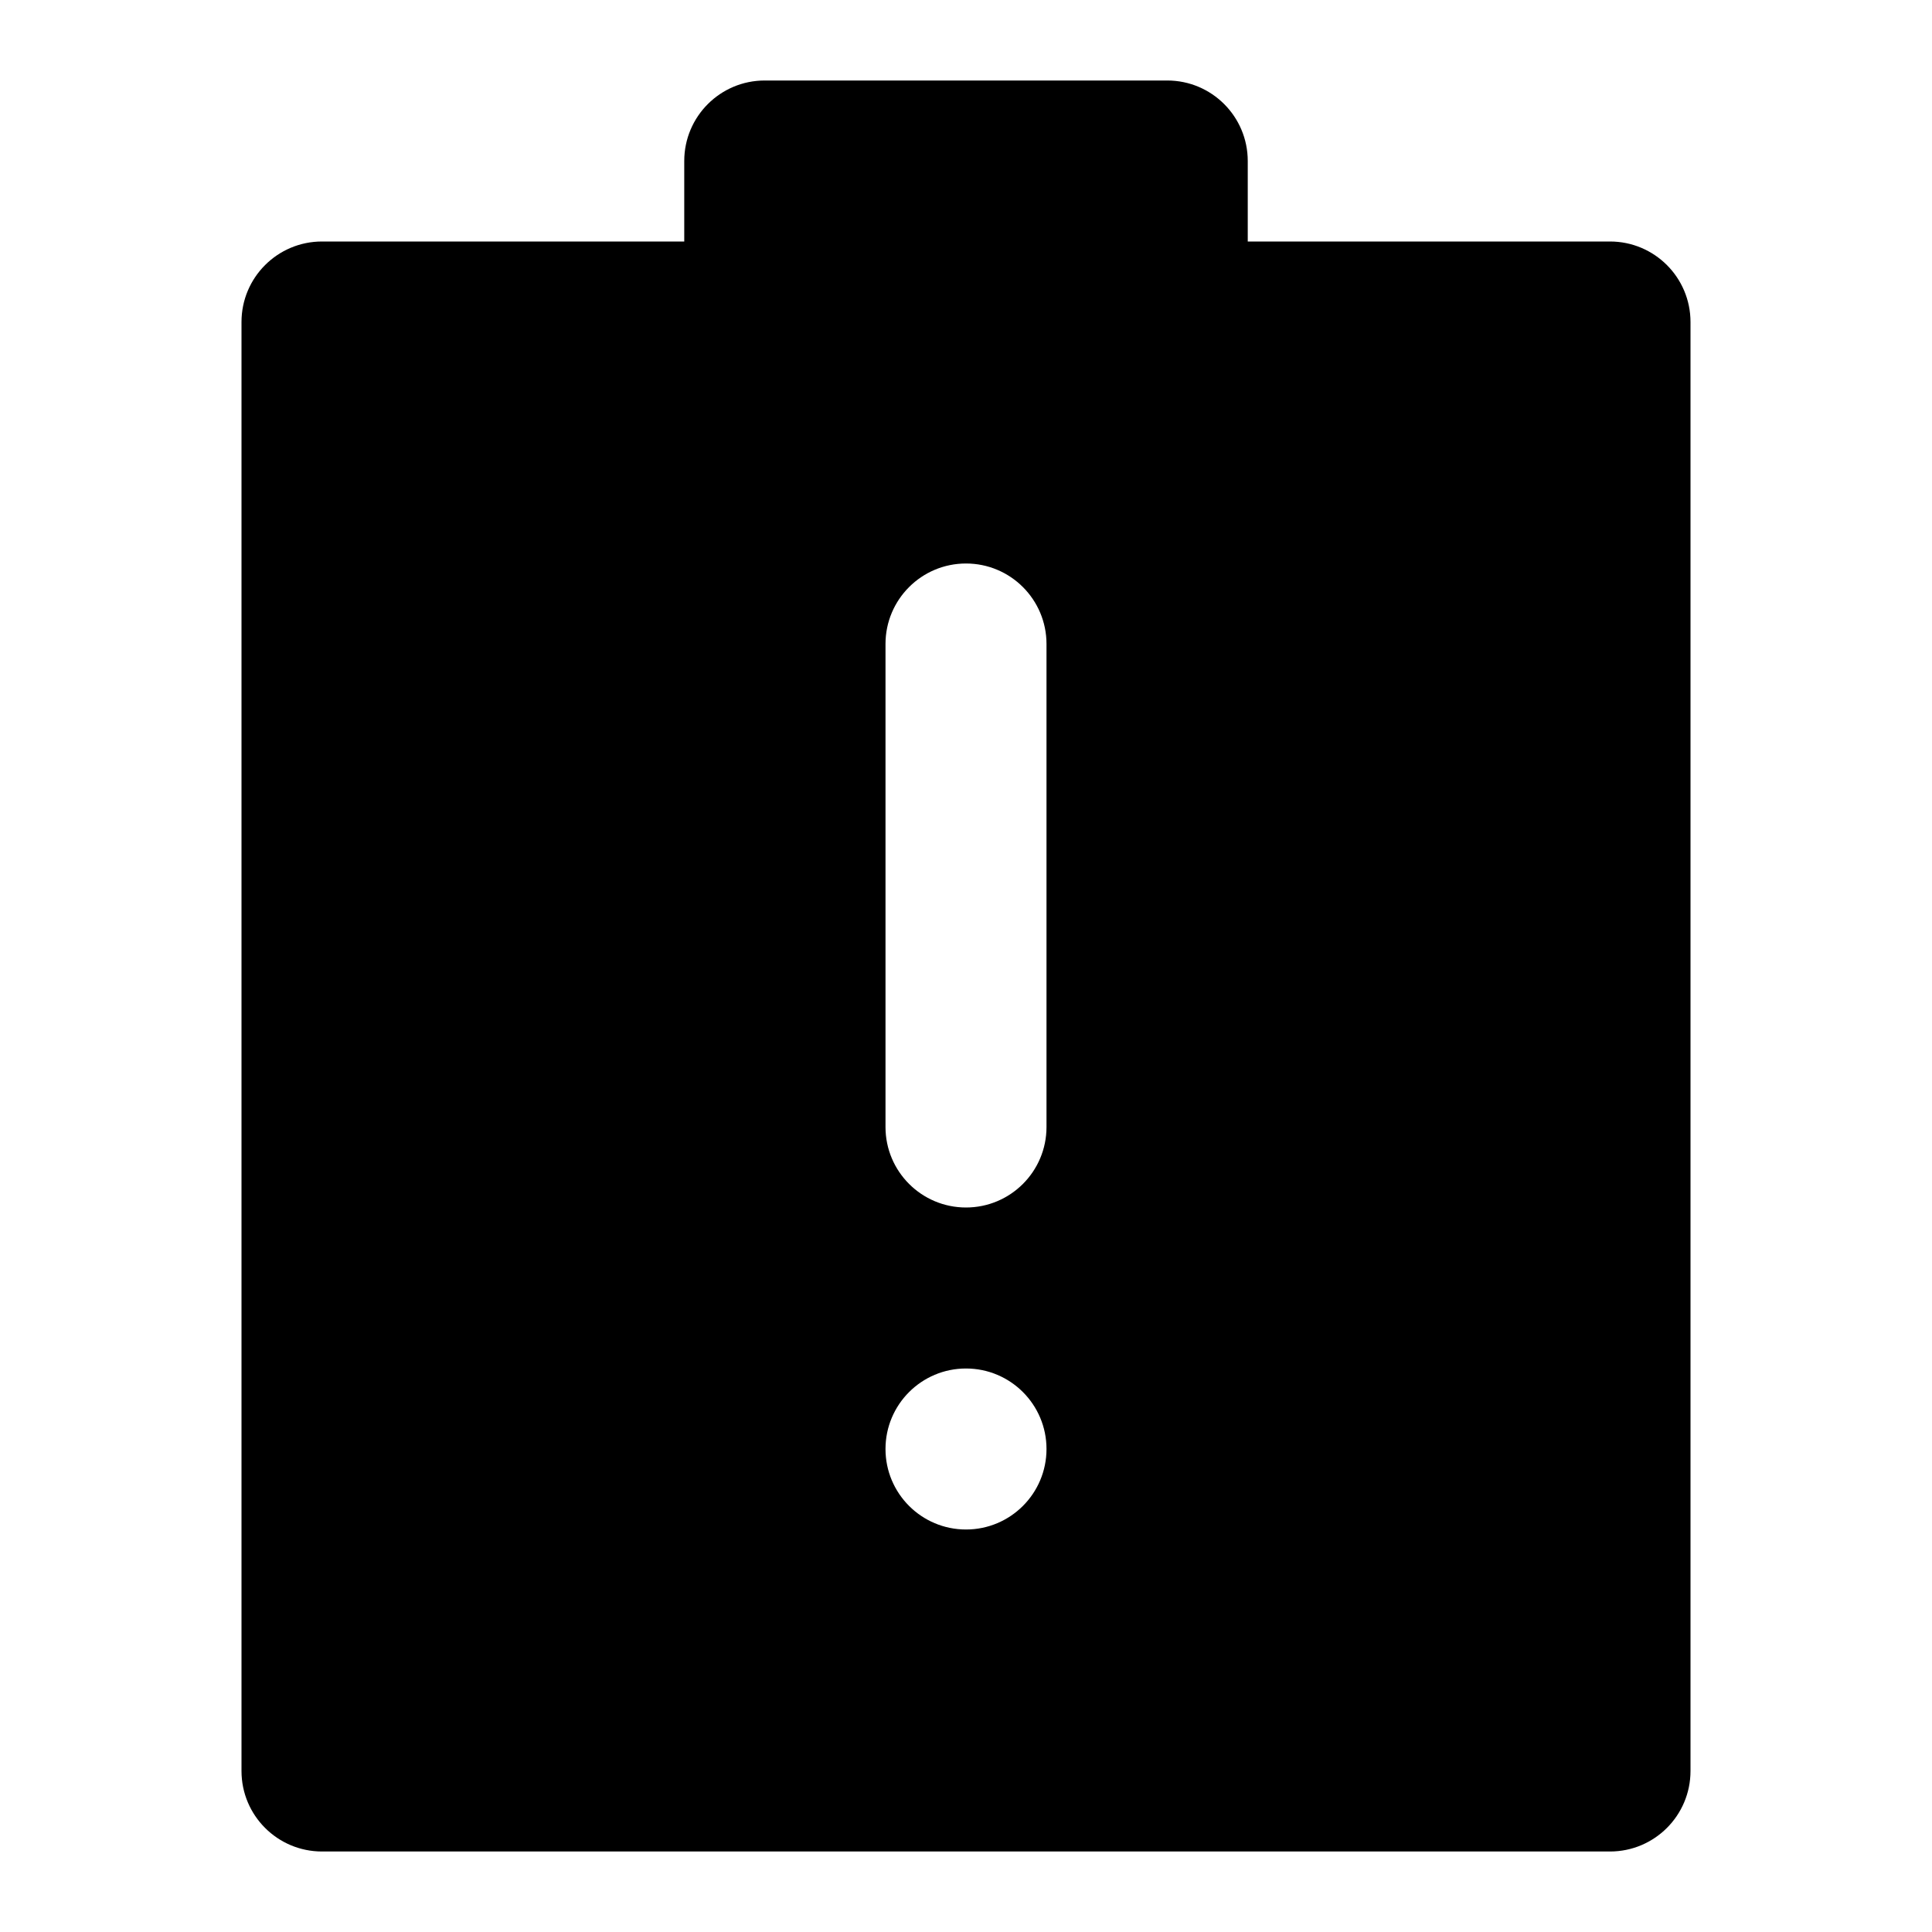
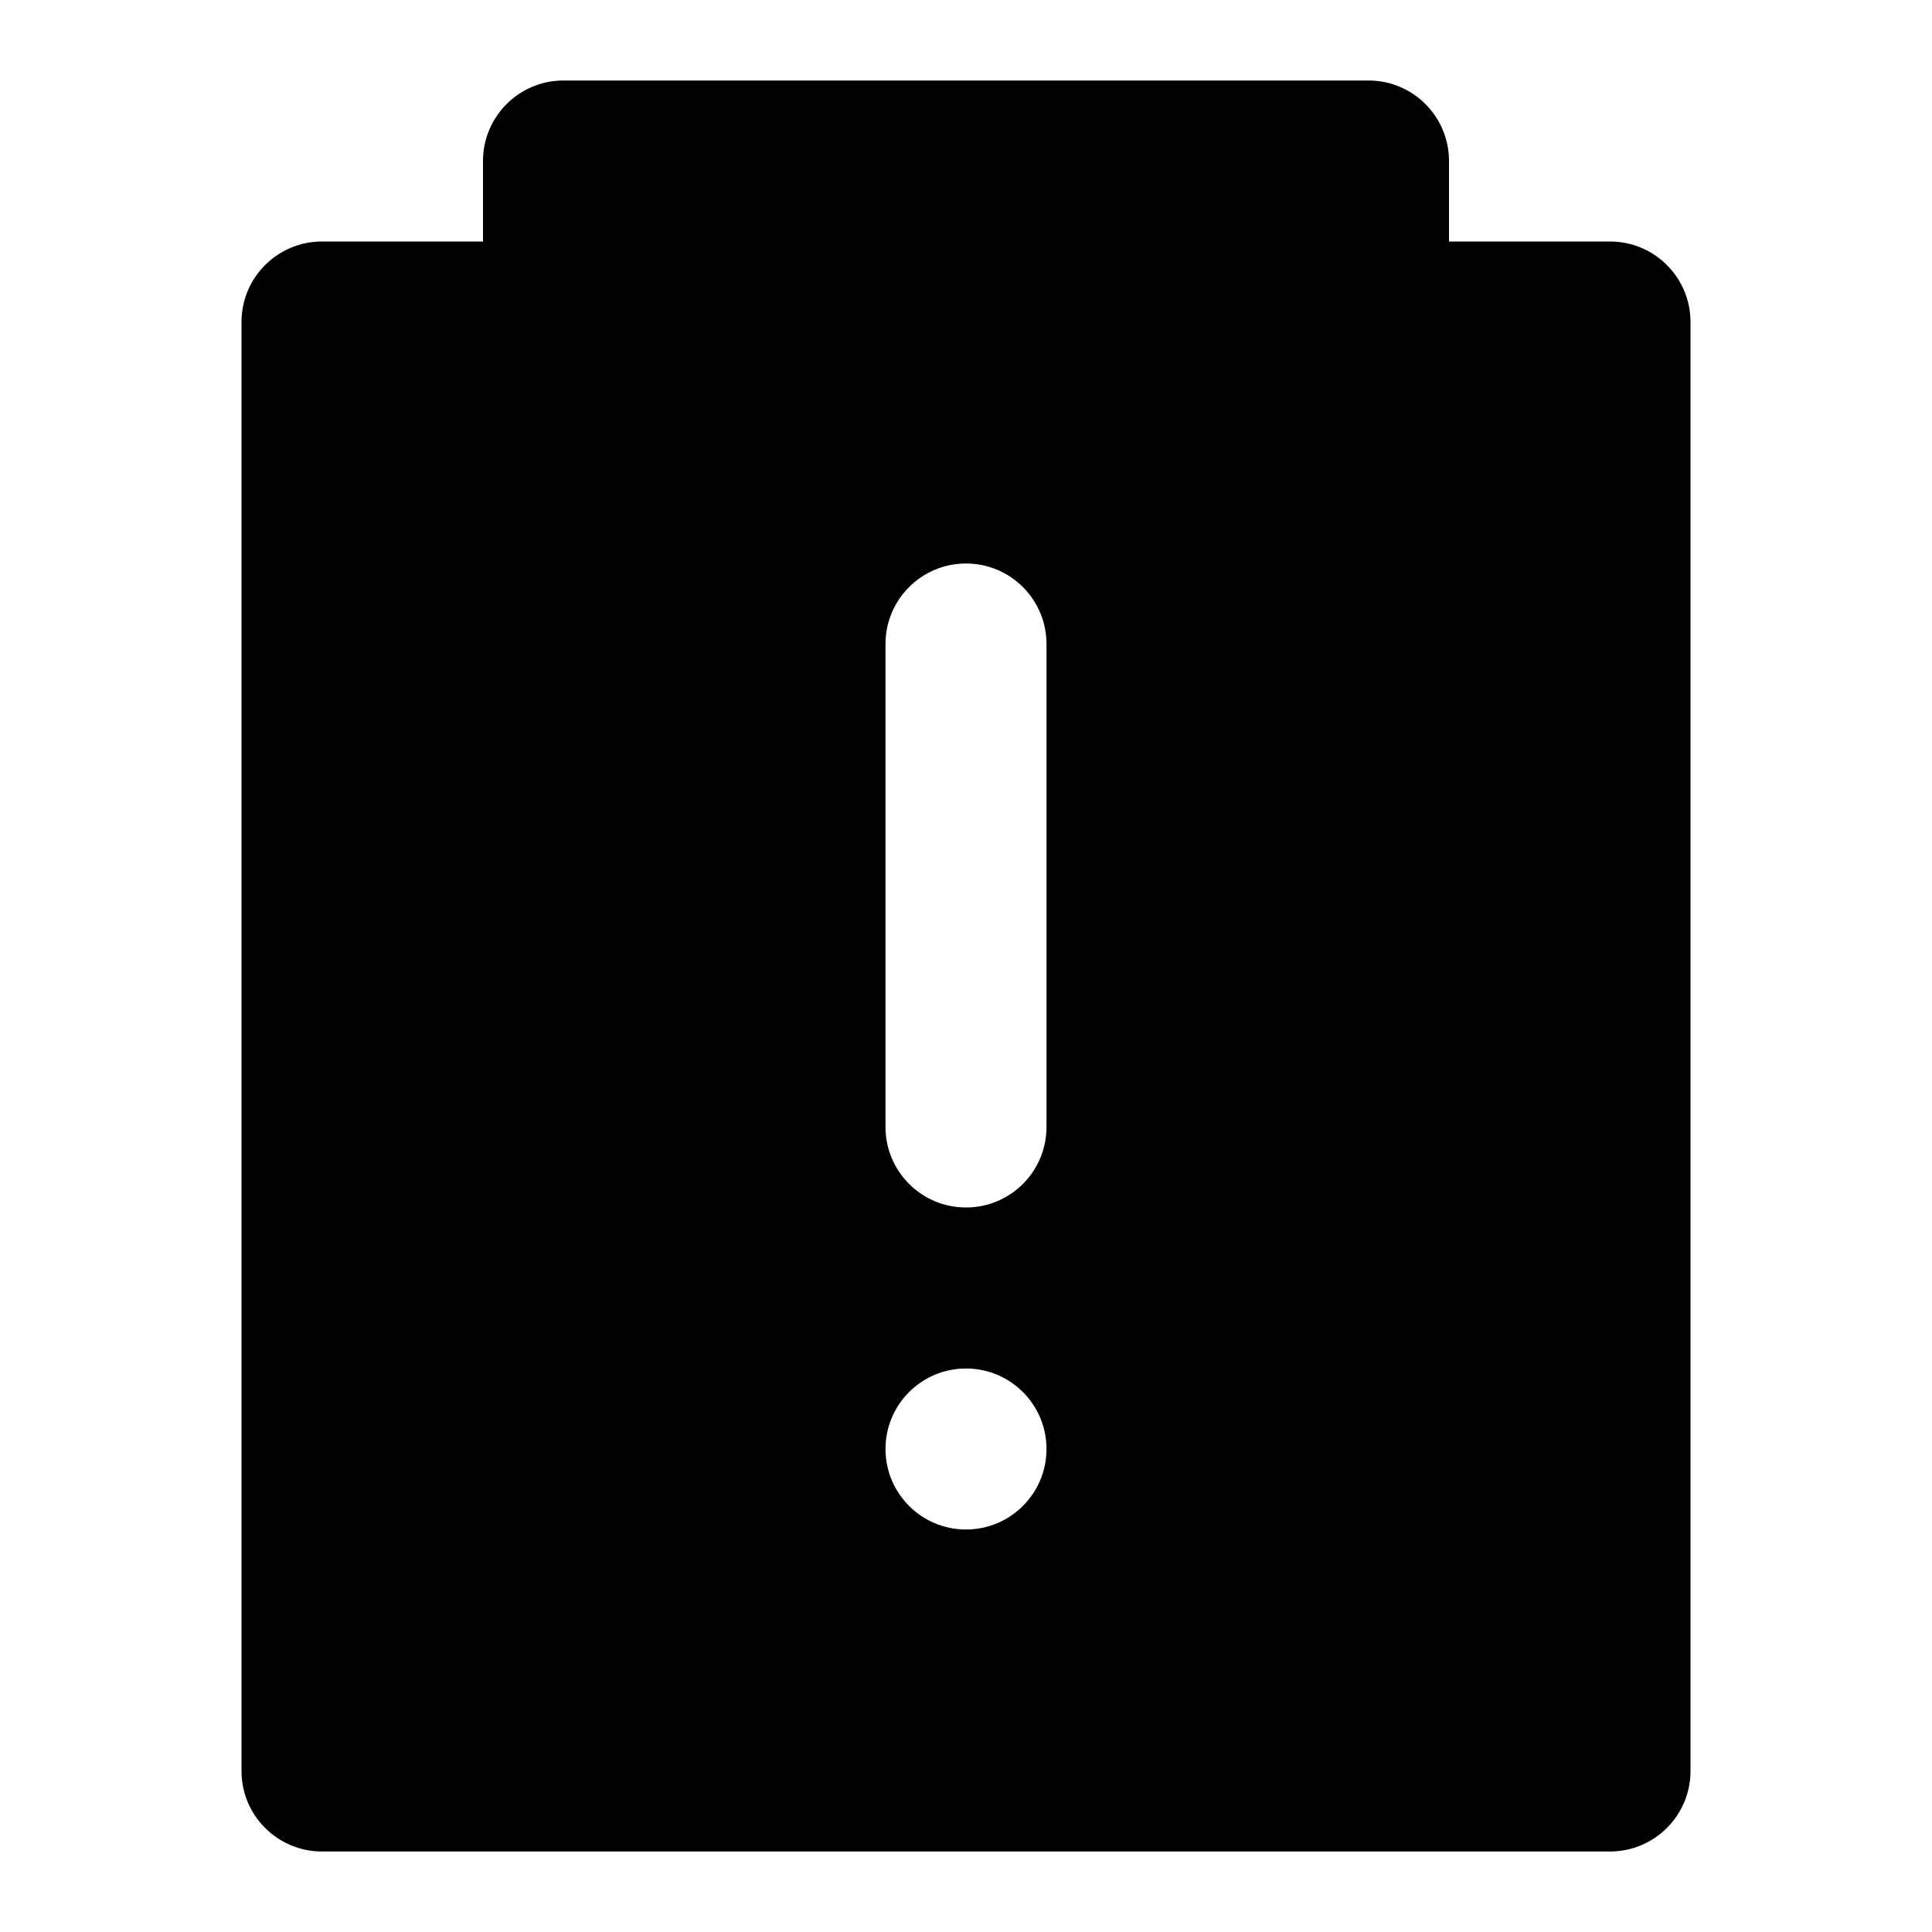
<svg xmlns="http://www.w3.org/2000/svg" width="48" height="48" viewBox="0 0 48 48">
  <g id="Layer_2" data-name="Layer 2">
    <g id="invisible_box" data-name="invisible box">
      <rect width="48" height="48" fill="none" />
      <rect width="48" height="48" fill="none" />
    </g>
    <g id="icons_Q2" data-name="icons Q2">
-       <path d="M40,6H31V4a2,2,0,0,0-2-2H19a2,2,0,0,0-2,2V6H8A2,2,0,0,0,6,8V44a2,2,0,0,0,2,2H40a2,2,0,0,0,2-2V8A2,2,0,0,0,40,6ZM24,38a2,2,0,1,1,2-2A2,2,0,0,1,24,38Zm2-10a2,2,0,0,1-4,0V16a2,2,0,0,1,4,0Z" />
+       <path d="M40,6H36V4a2,2,0,0,0-2-2H14a2,2,0,0,0-2,2V6H8A2,2,0,0,0,6,8V44a2,2,0,0,0,2,2H40a2,2,0,0,0,2-2V8A2,2,0,0,0,40,6ZM24,38a2,2,0,1,1,2-2A2,2,0,0,1,24,38Zm2-10a2,2,0,0,1-4,0V16a2,2,0,0,1,4,0Z" />
    </g>
  </g>
</svg>
